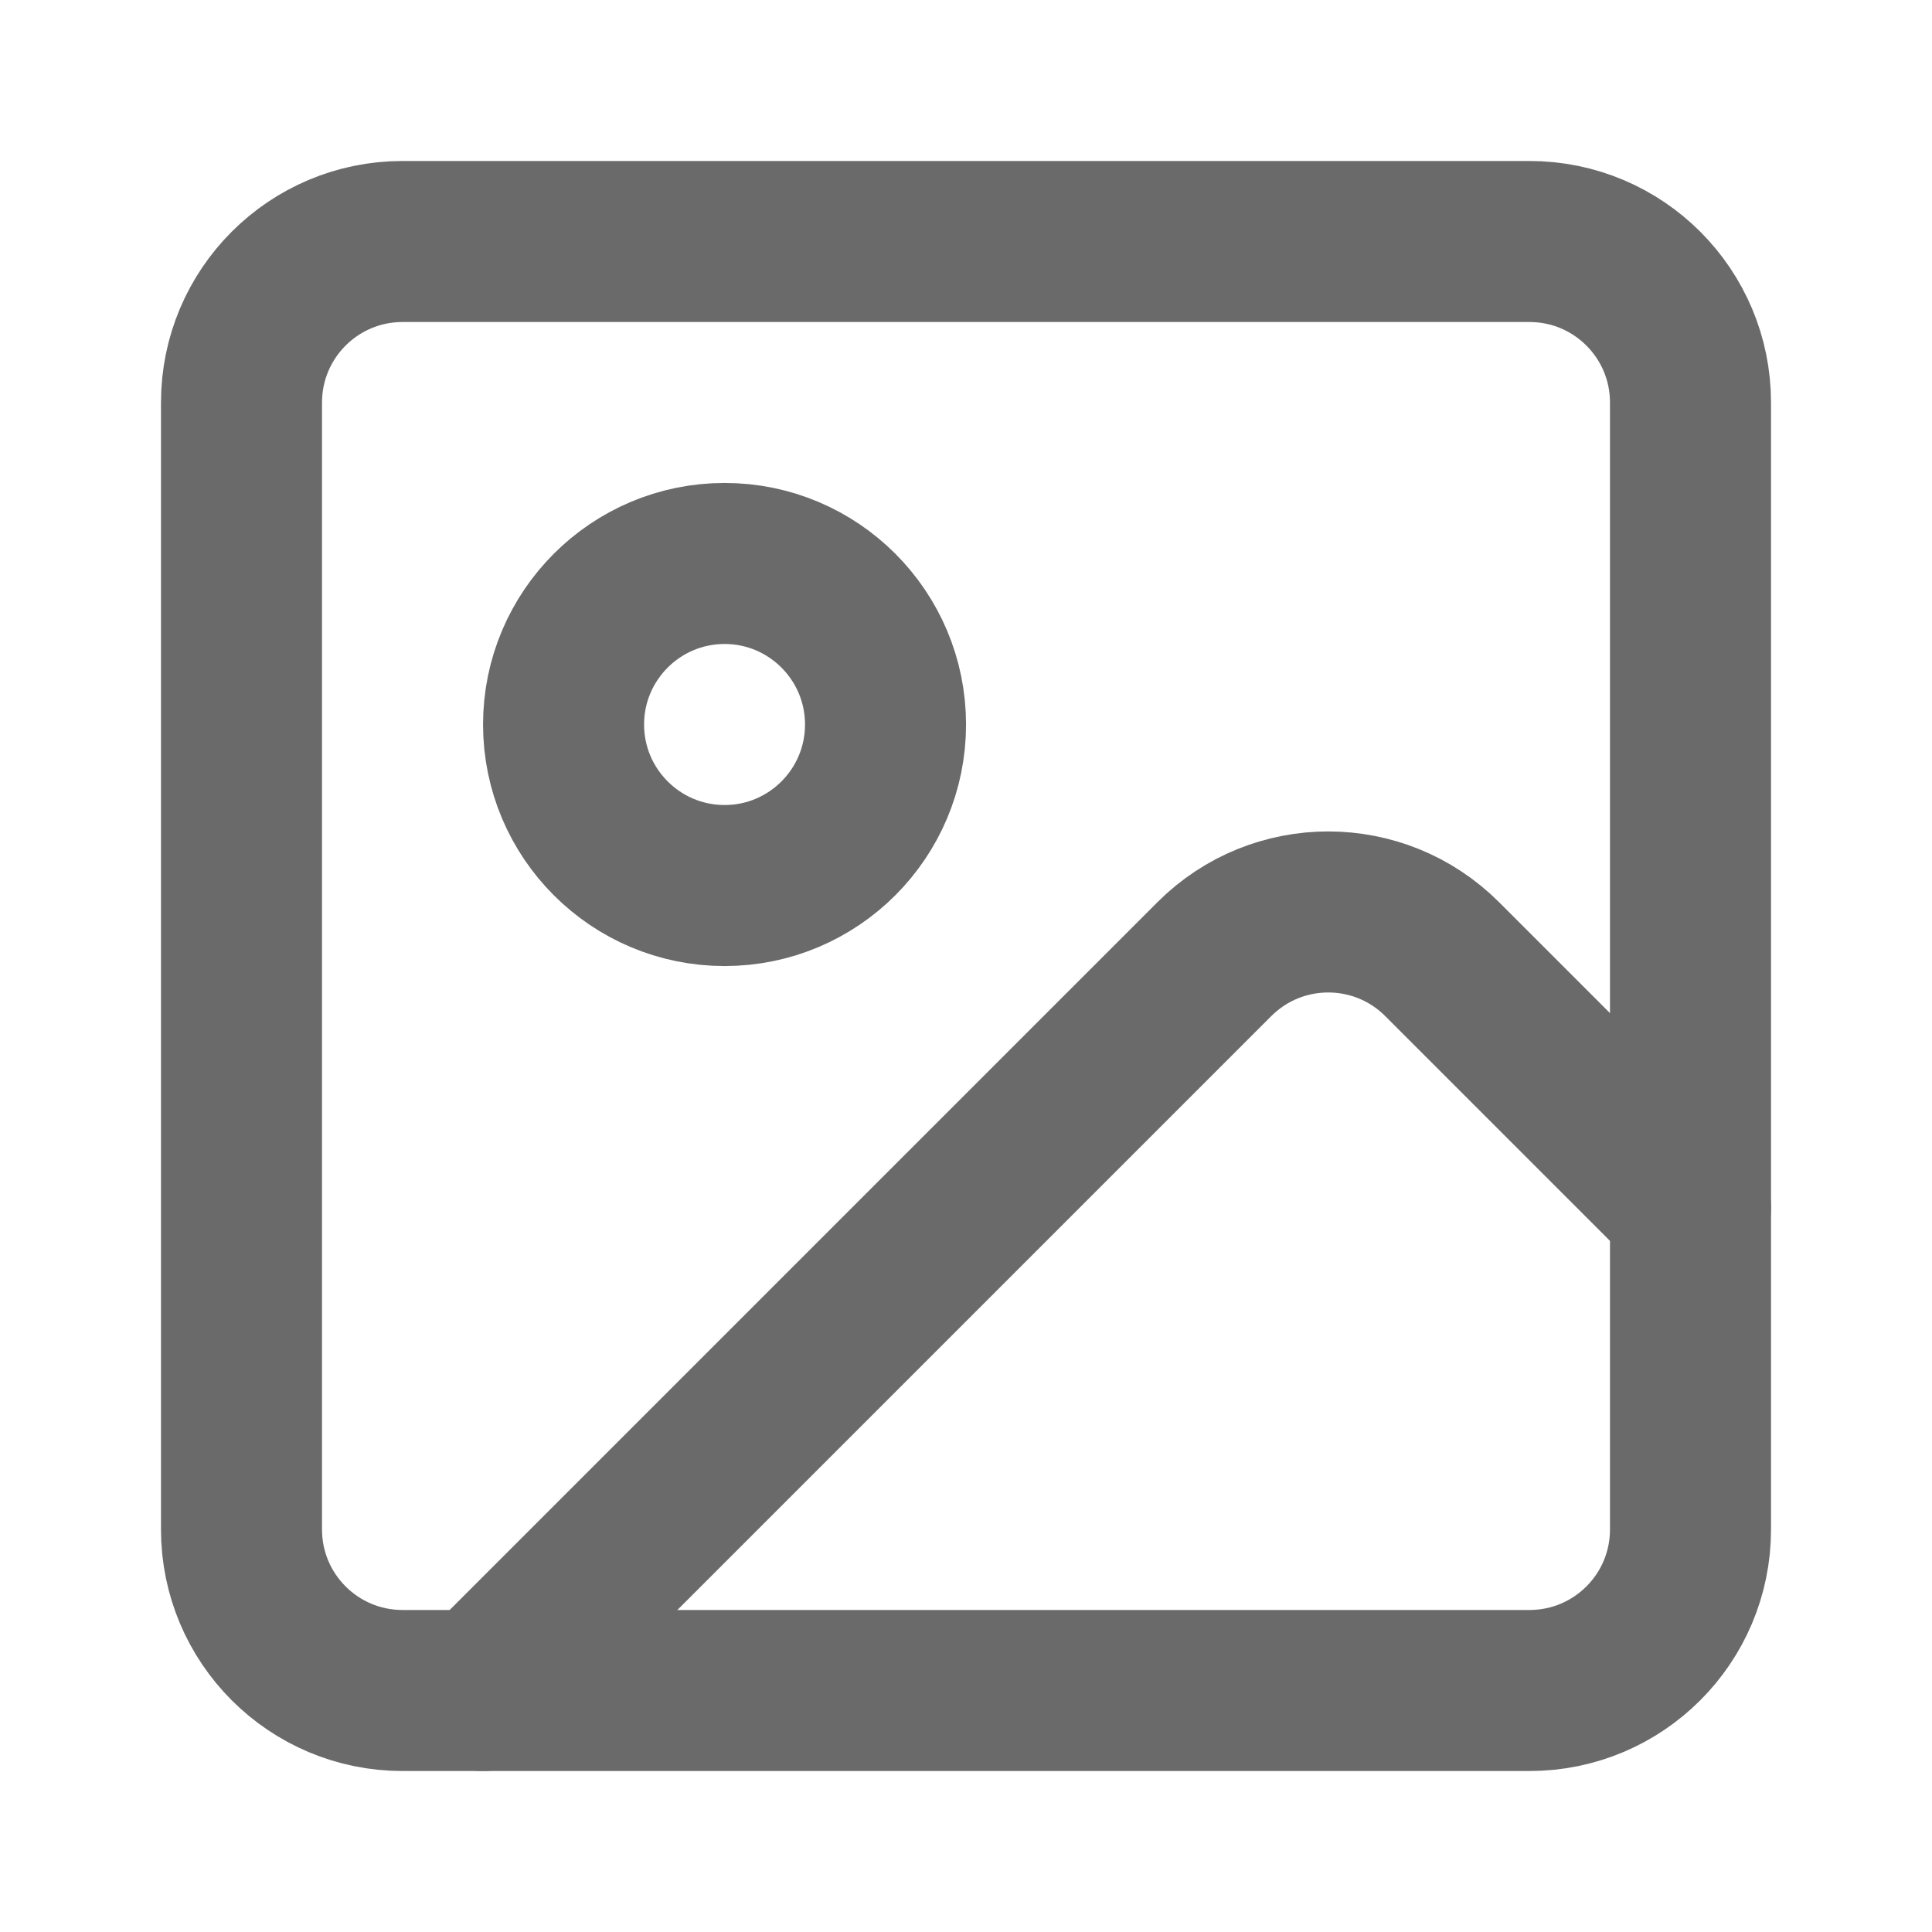
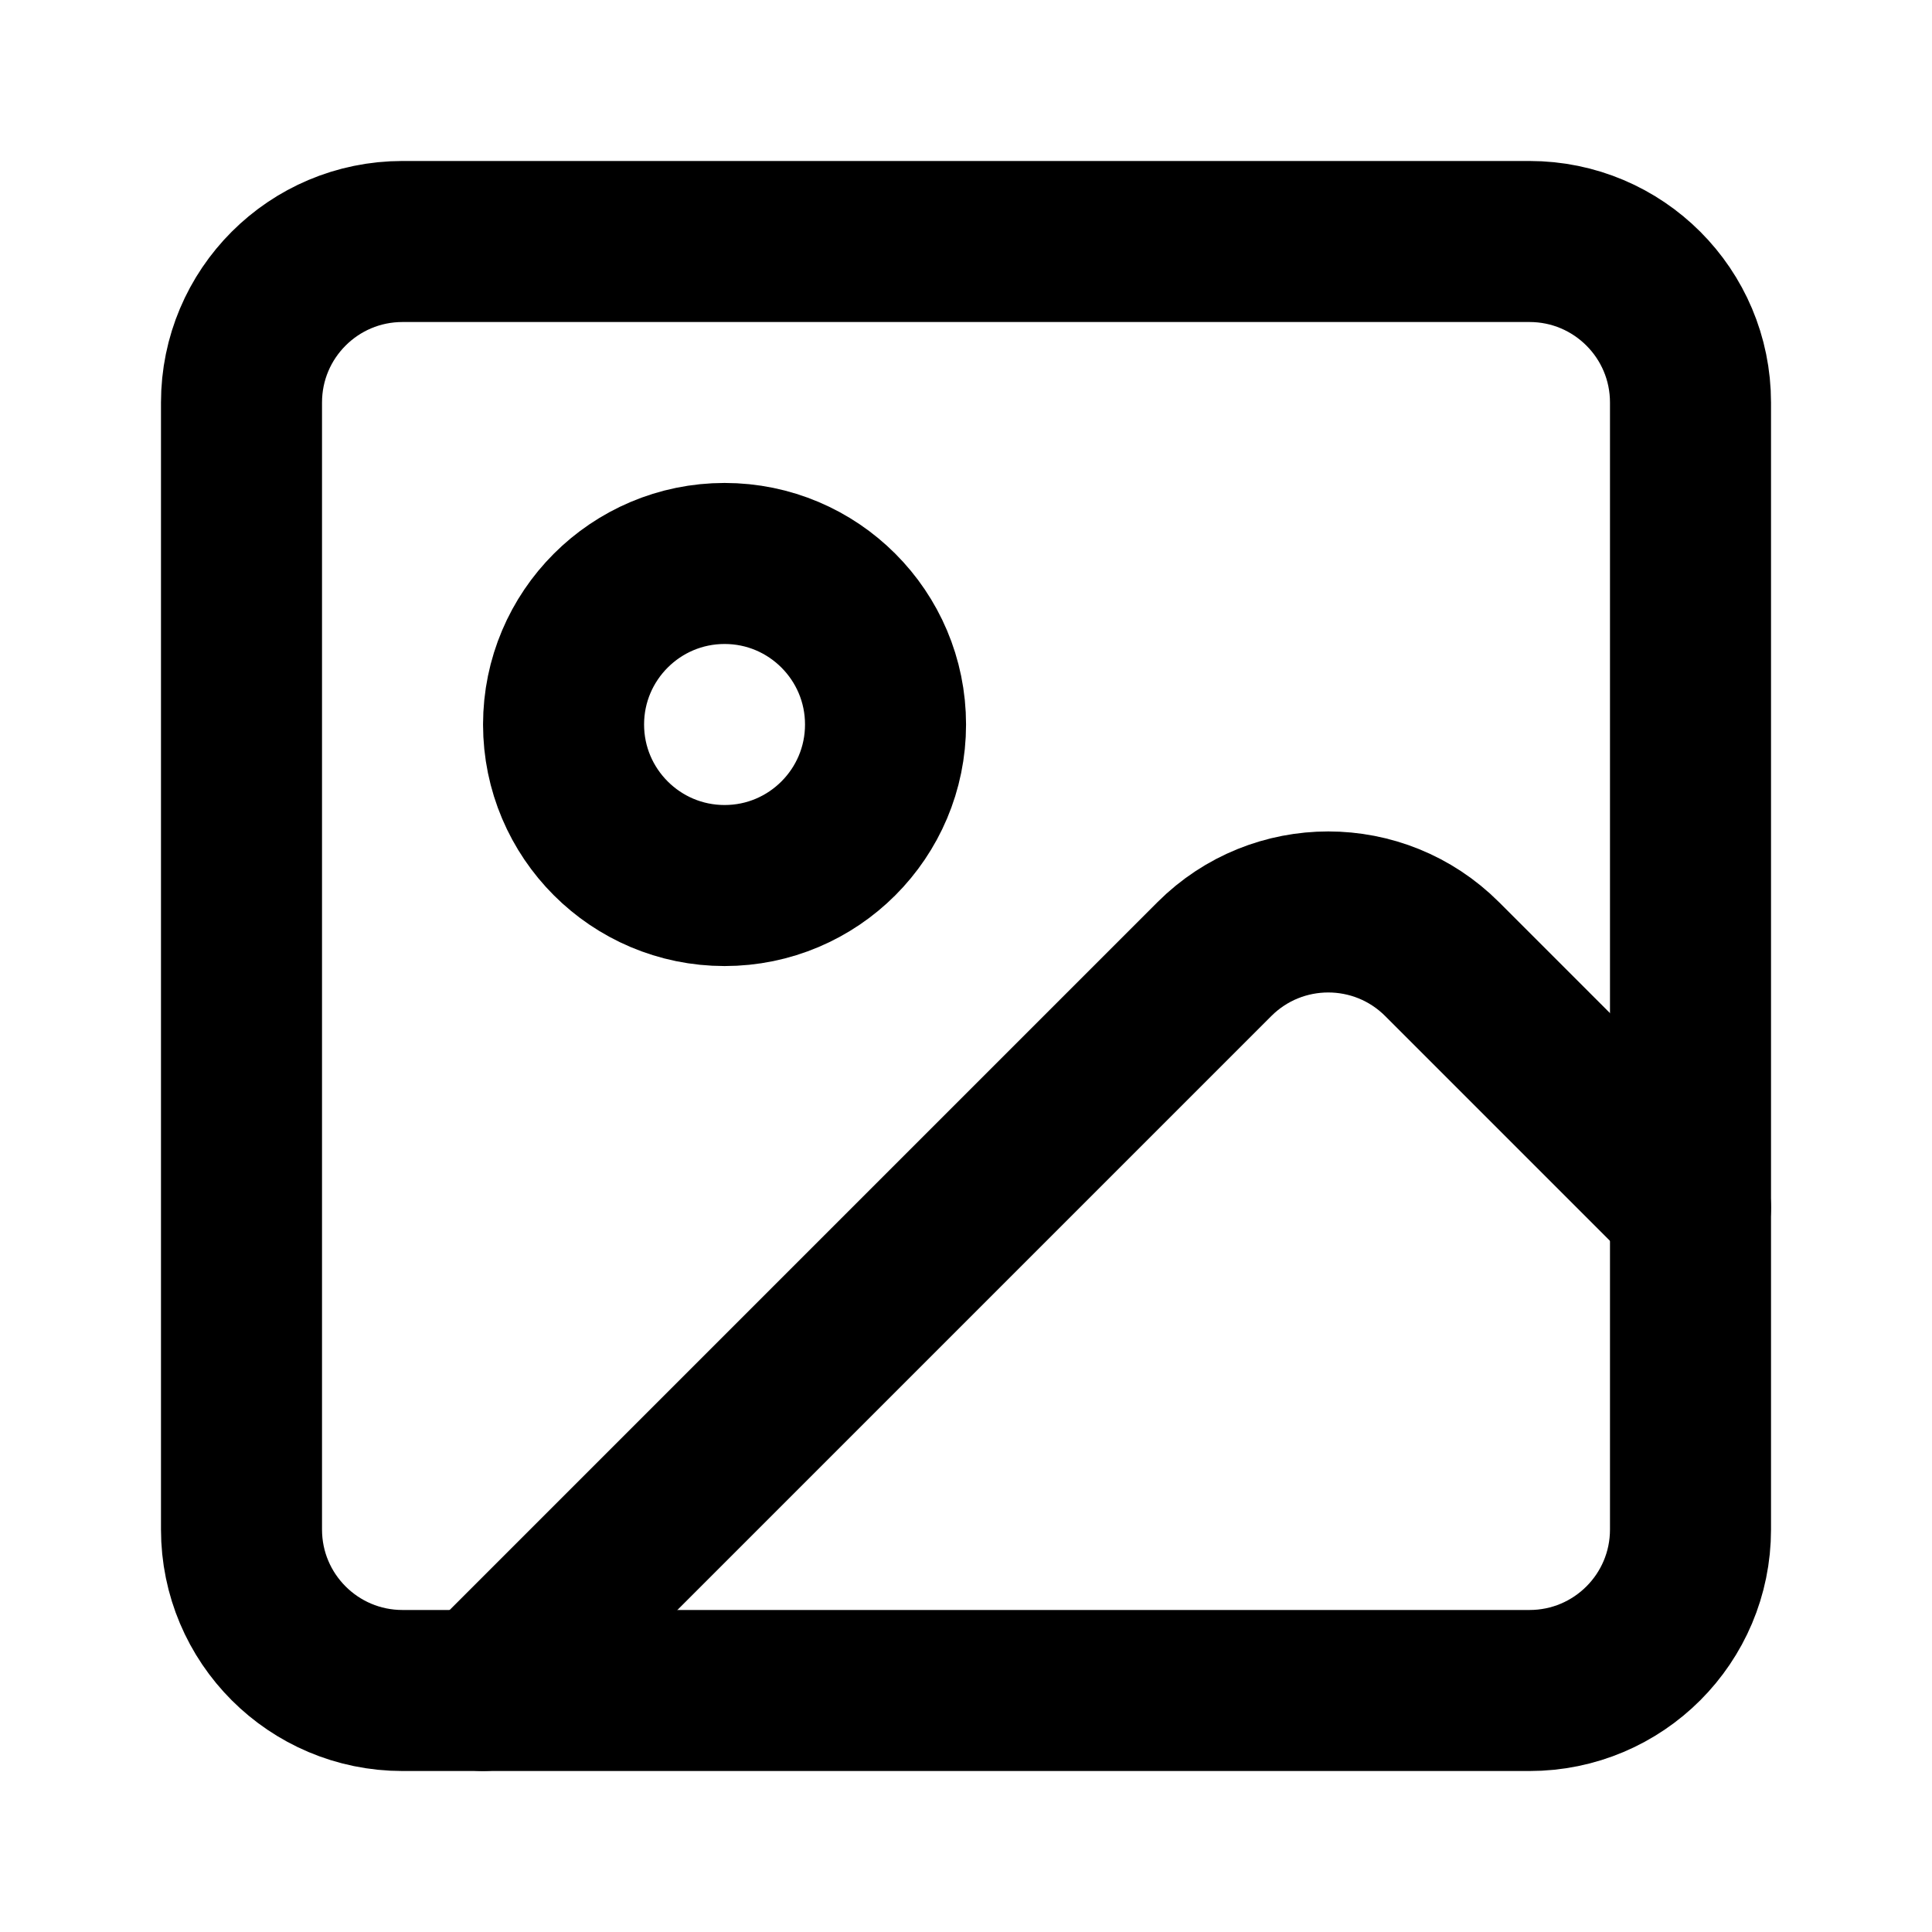
<svg xmlns="http://www.w3.org/2000/svg" width="20" height="20" viewBox="0 0 20 20" fill="none">
-   <path d="M4.167 2.5H15.833C16.754 2.5 17.5 3.246 17.5 4.167V15.833C17.5 16.754 16.754 17.5 15.833 17.5H4.167C3.246 17.5 2.5 16.754 2.5 15.833V4.167C2.5 3.246 3.246 2.5 4.167 2.5V2.5" stroke="#6A6A6A" stroke-width="1.667" stroke-linecap="round" stroke-linejoin="round" />
-   <path d="M5.834 7.5C5.834 8.42 6.581 9.167 7.501 9.167C8.421 9.167 9.167 8.42 9.167 7.5C9.167 6.58 8.421 5.833 7.501 5.833C6.581 5.833 5.834 6.58 5.834 7.5V7.5" stroke="#6A6A6A" stroke-width="1.667" stroke-linecap="round" stroke-linejoin="round" />
-   <path d="M17.5 12.5L14.928 9.928C14.277 9.278 13.223 9.278 12.572 9.928L5 17.5" stroke="#6A6A6A" stroke-width="1.667" stroke-linecap="round" stroke-linejoin="round" />
+   <path d="M4.167 2.5H15.833C16.754 2.5 17.5 3.246 17.5 4.167V15.833C17.5 16.754 16.754 17.5 15.833 17.5H4.167C3.246 17.5 2.5 16.754 2.5 15.833V4.167C2.5 3.246 3.246 2.5 4.167 2.5V2.5" stroke="currentColor" stroke-width="1.667" stroke-linecap="round" stroke-linejoin="round" />
+   <path d="M5.834 7.5C5.834 8.42 6.581 9.167 7.501 9.167C8.421 9.167 9.167 8.42 9.167 7.5C9.167 6.58 8.421 5.833 7.501 5.833C6.581 5.833 5.834 6.58 5.834 7.5V7.5" stroke="currentColor" stroke-width="1.667" stroke-linecap="round" stroke-linejoin="round" />
+   <path d="M17.5 12.5L14.928 9.928C14.277 9.278 13.223 9.278 12.572 9.928L5 17.5" stroke="currentColor" stroke-width="1.667" stroke-linecap="round" stroke-linejoin="round" />
</svg>
